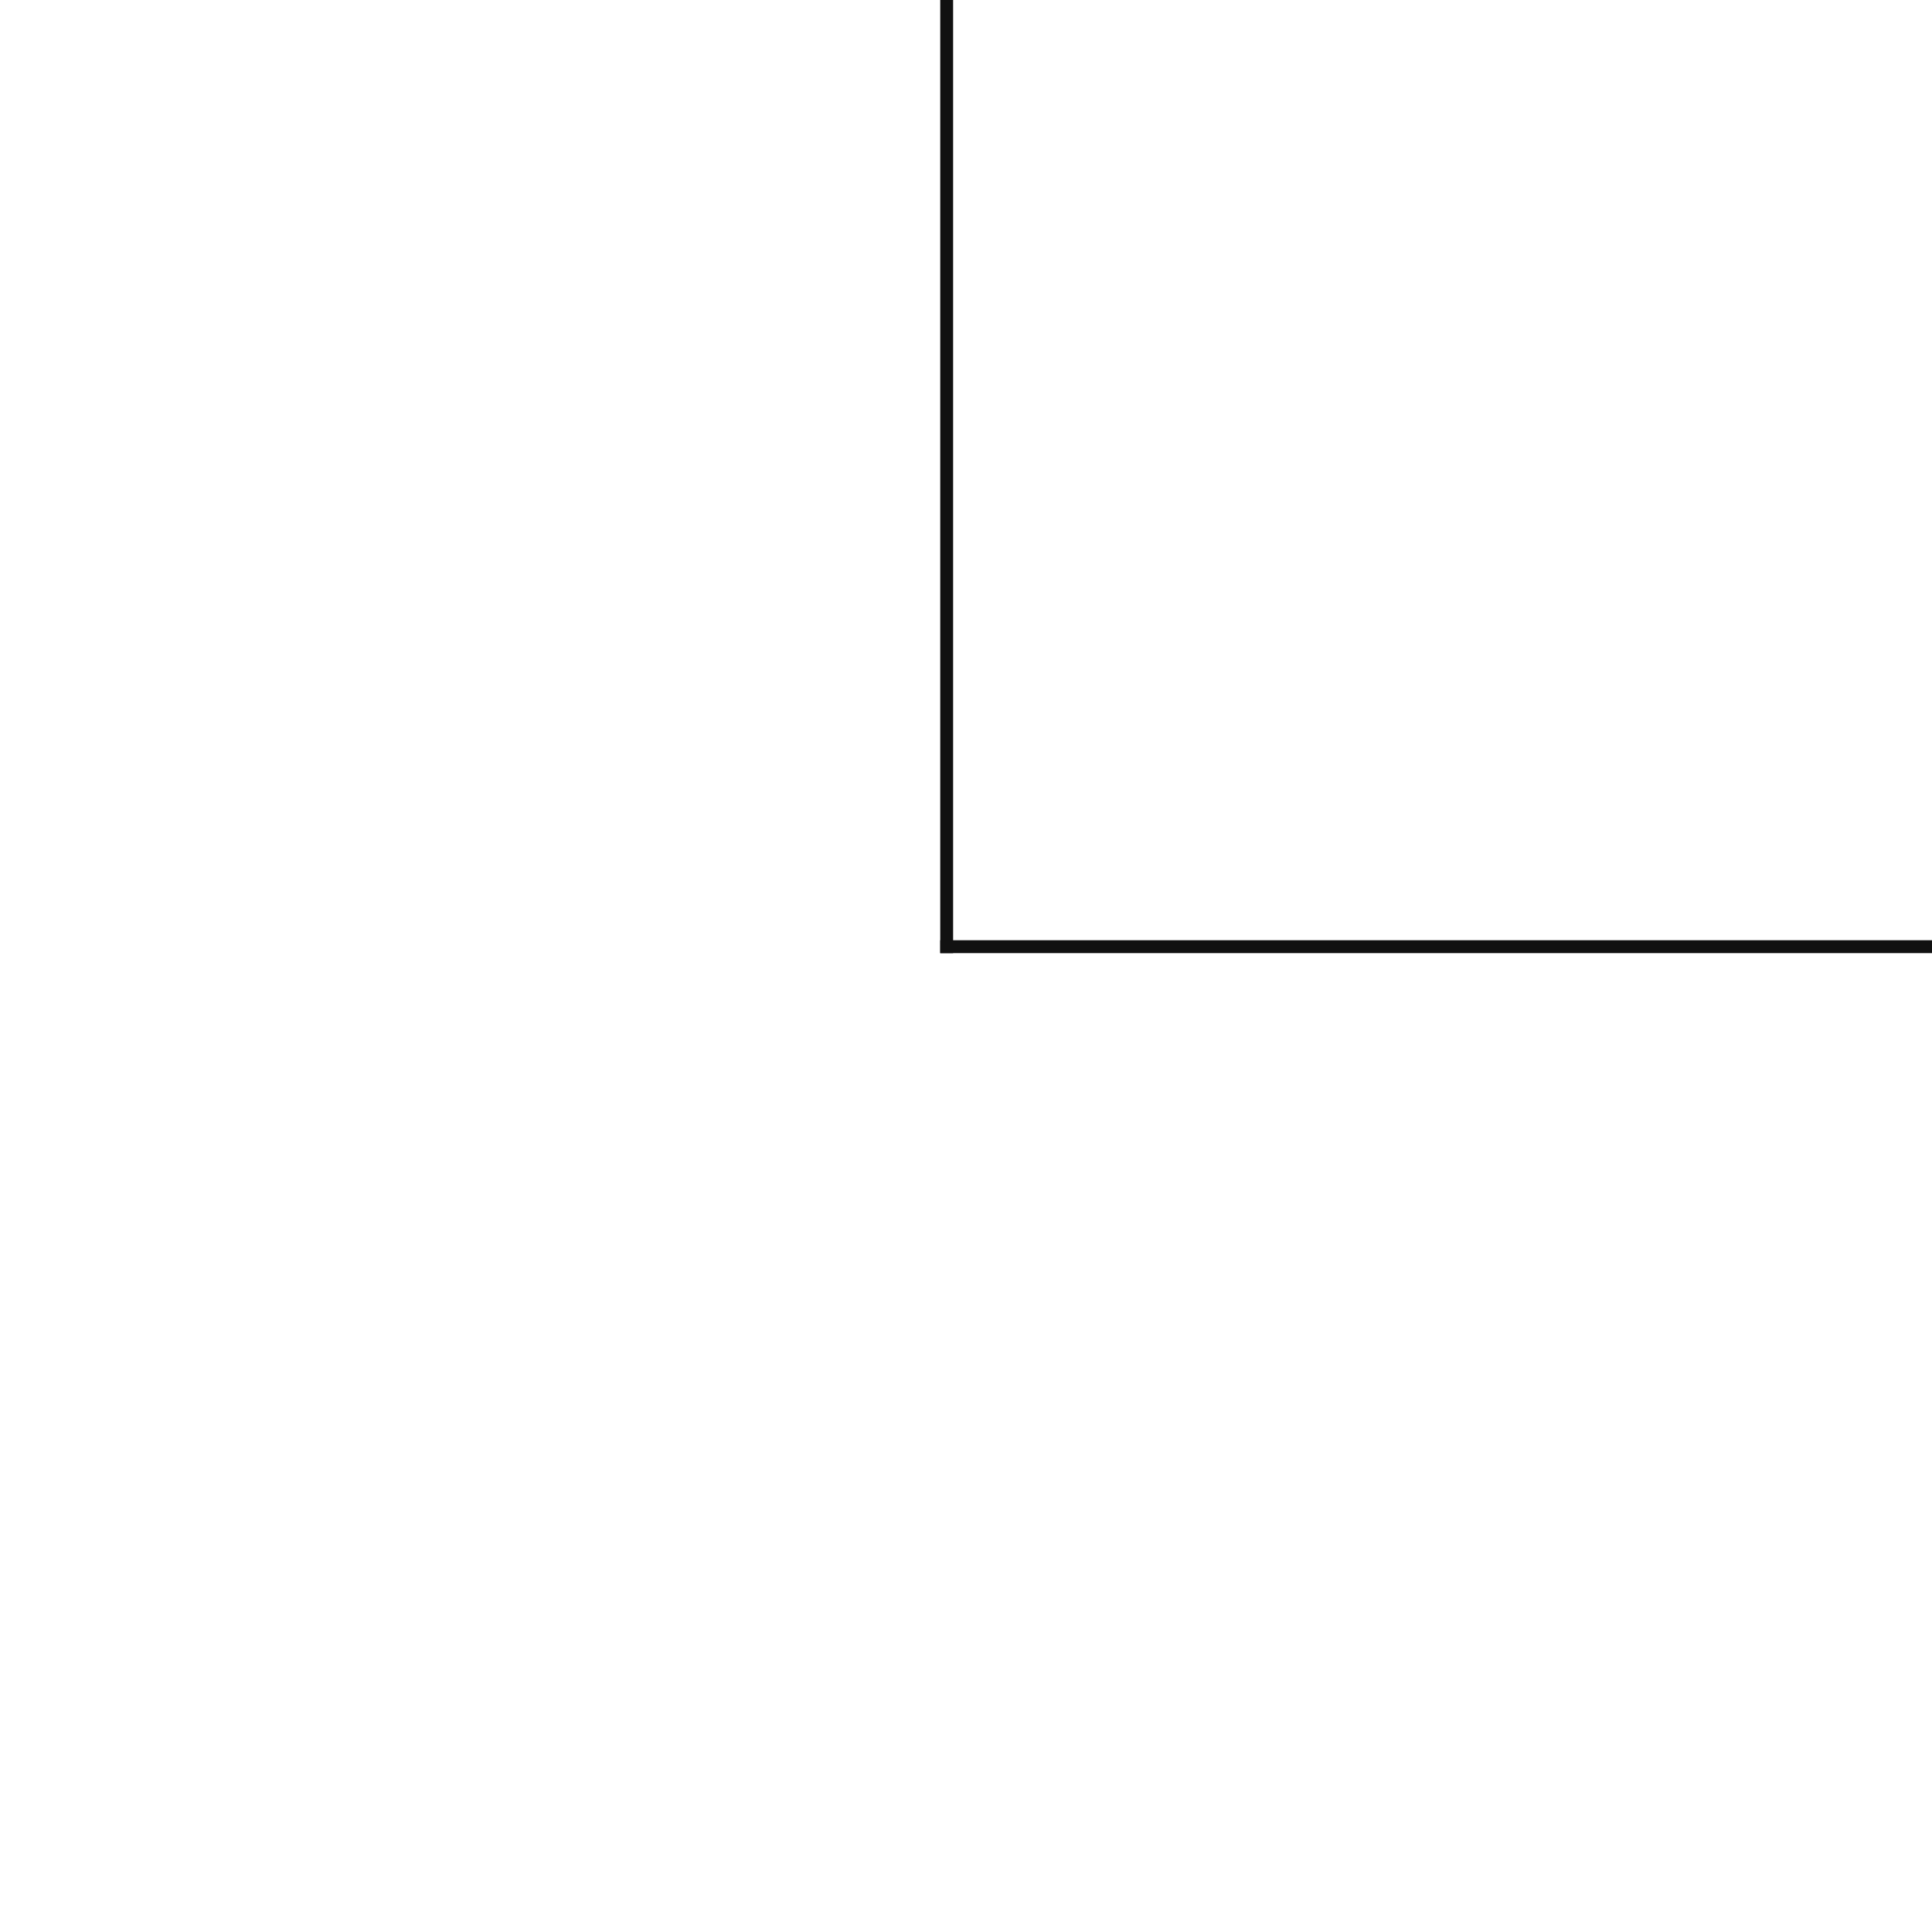
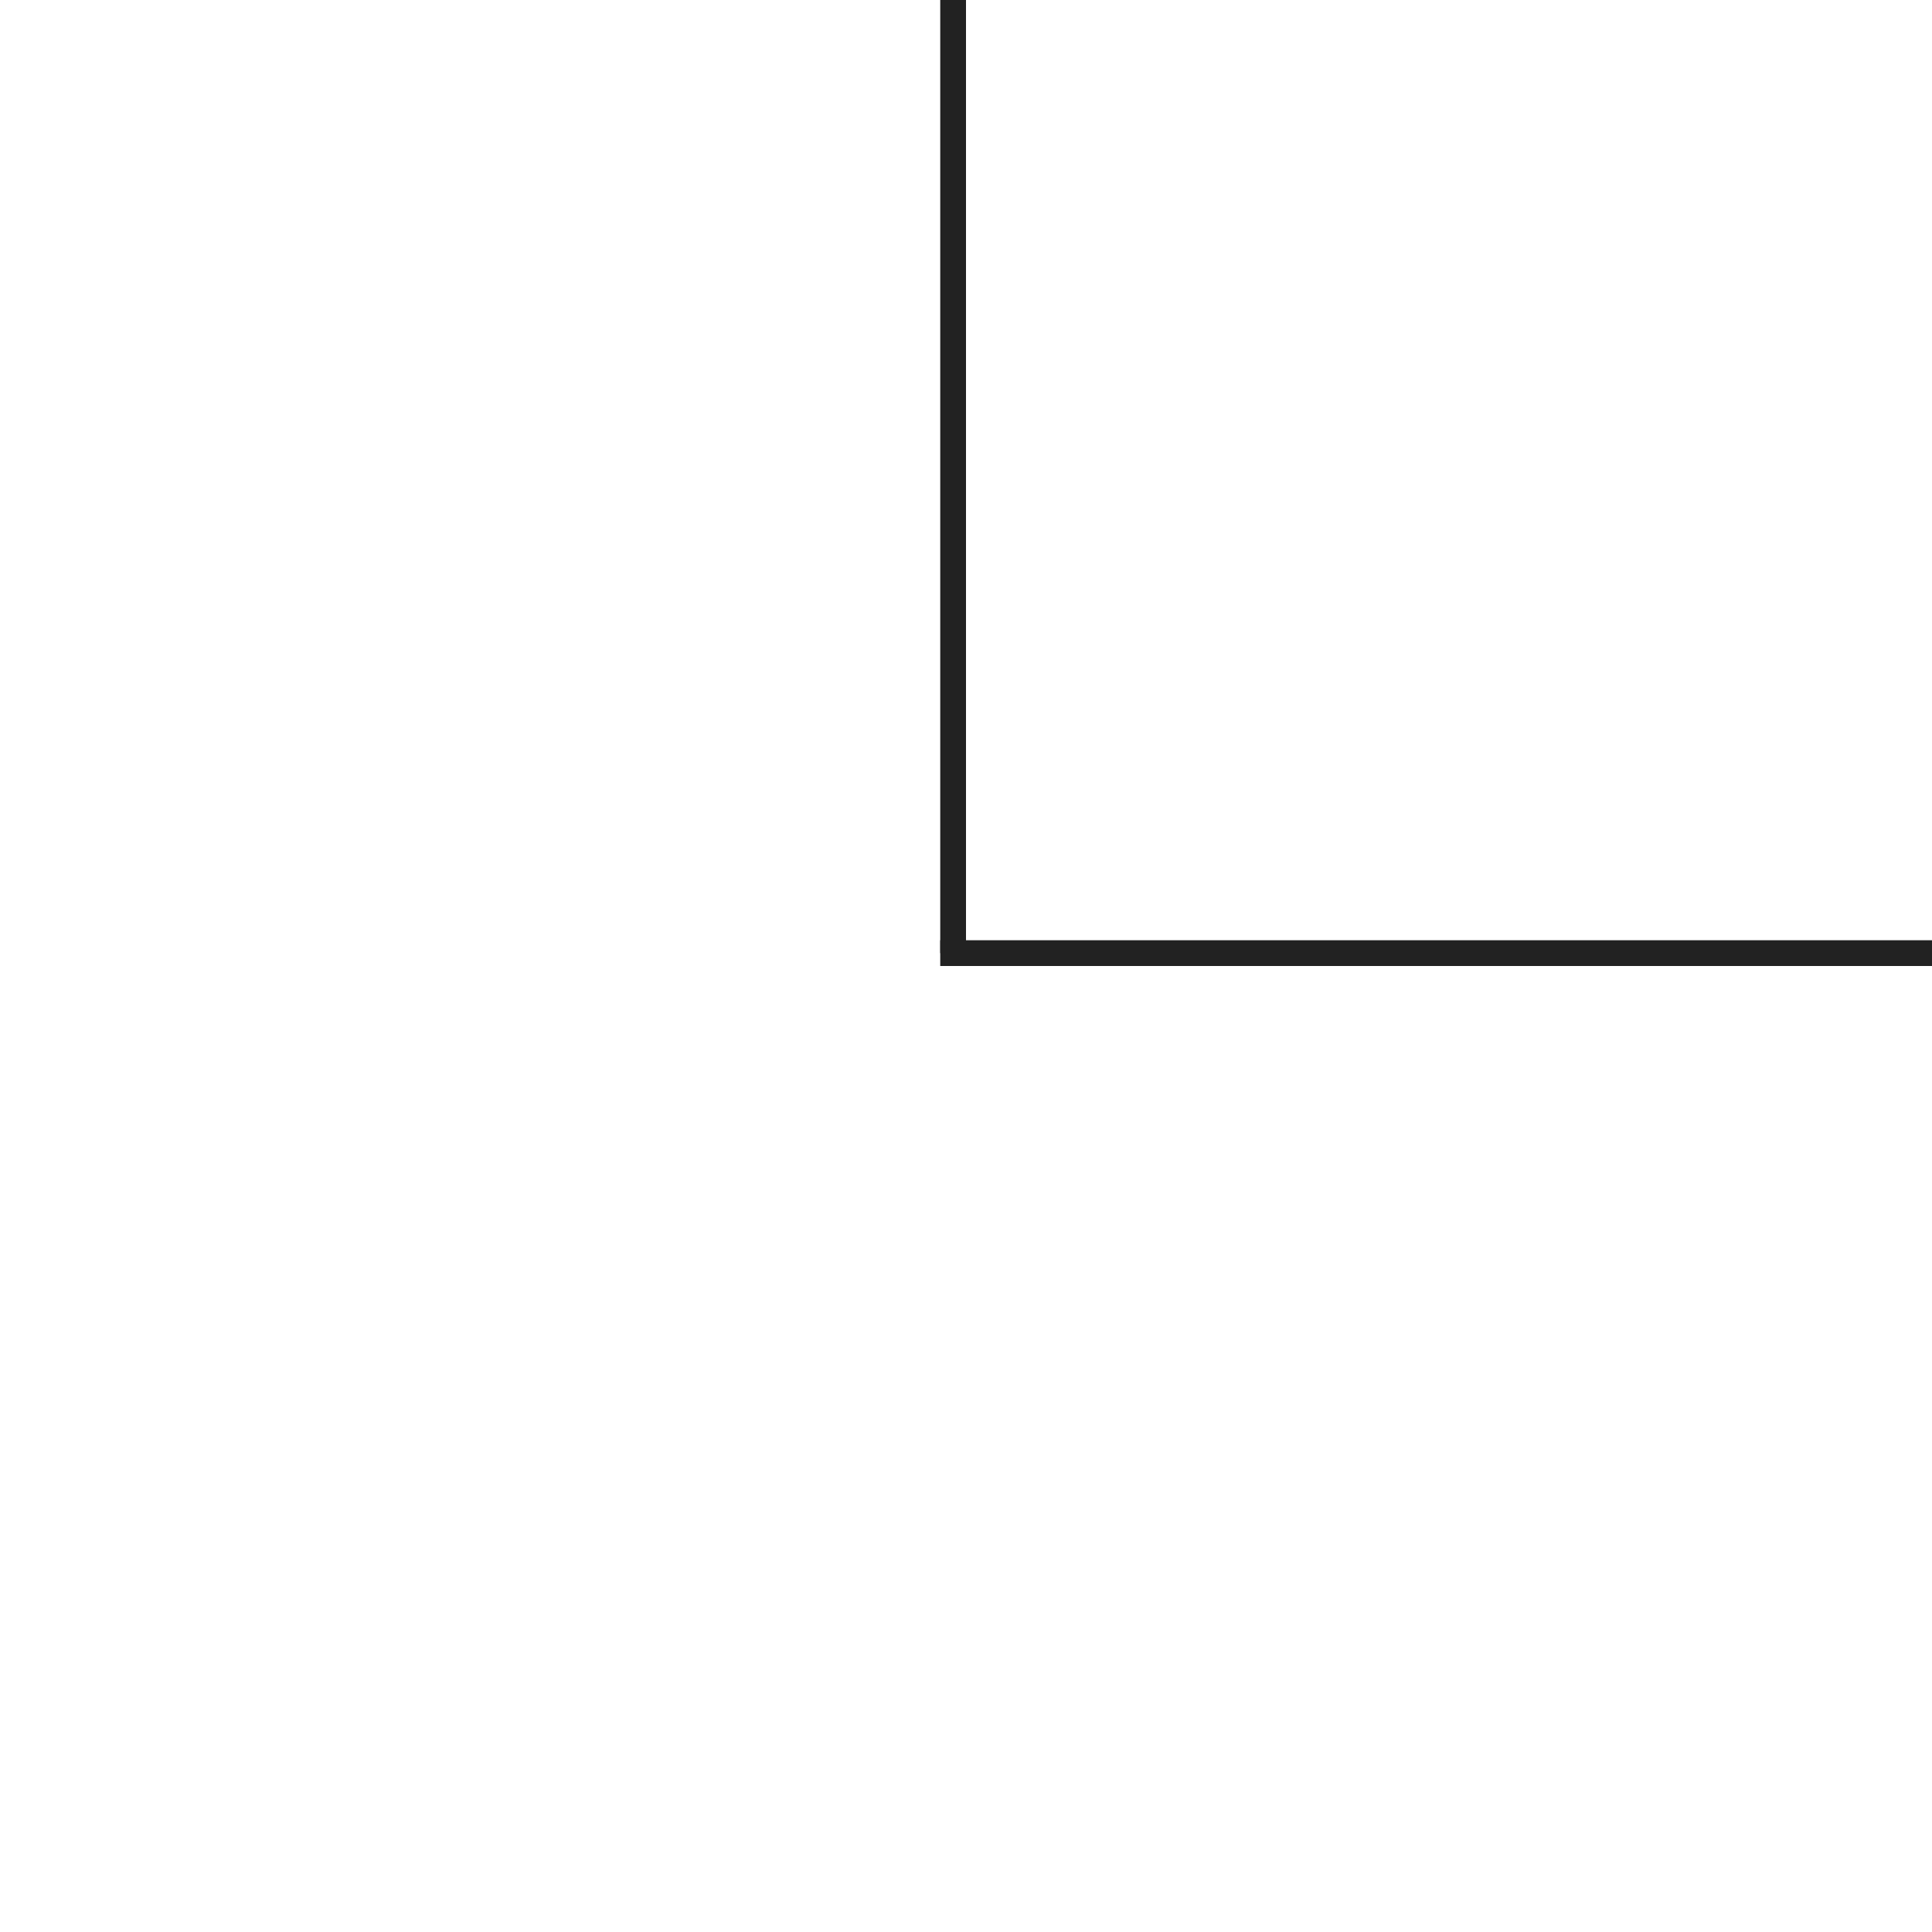
<svg xmlns="http://www.w3.org/2000/svg" width="150" height="150">
-   <rect x="74" y="74" width="76" height="1" fill="none" />
-   <rect x="74" y="0" width="1" height="74" fill="none" />
-   <rect x="73" y="73" width="77" height="1" fill="#111" />
-   <rect x="73" y="0" width="1" height="74" fill="#111" />
+   <rect x="74" y="74" width="76" height="2" fill="none" />
+   <rect x="74" y="0" width="2" height="74" fill="none" />
+   <rect x="73" y="73" width="77" height="2" fill="#222" />
+   <rect x="73" y="0" width="2" height="74" fill="#222" />
</svg>
